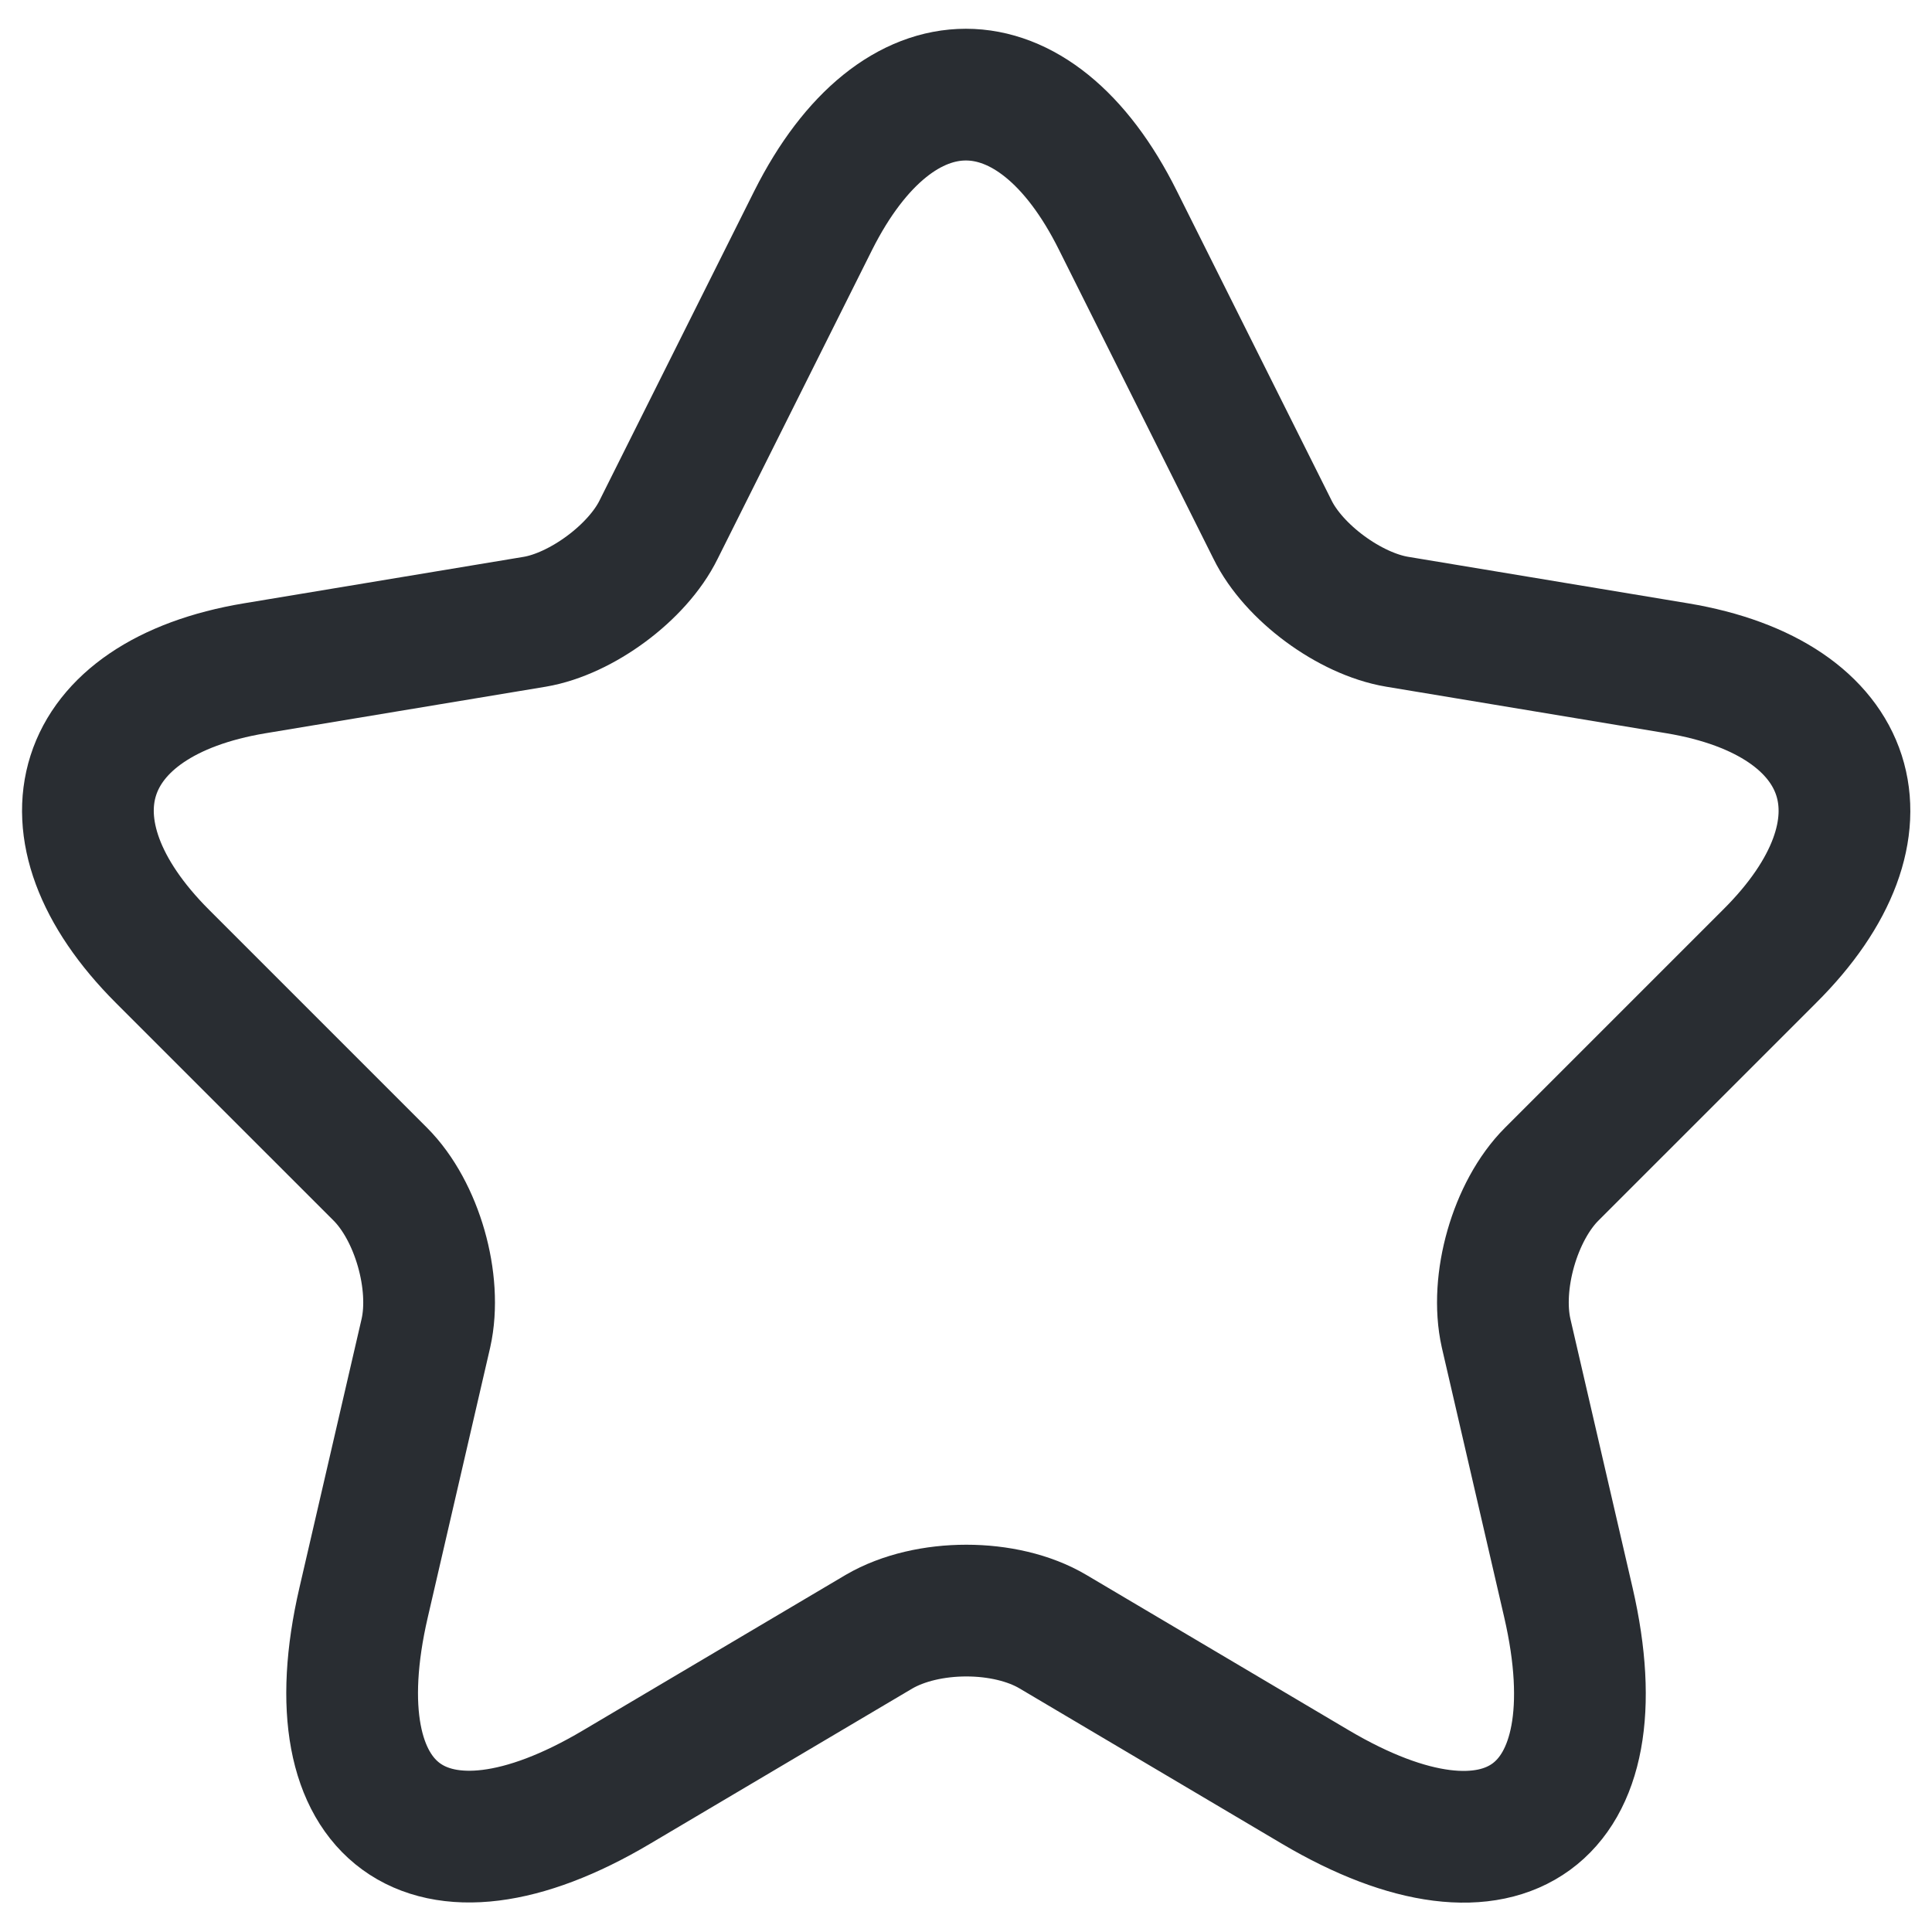
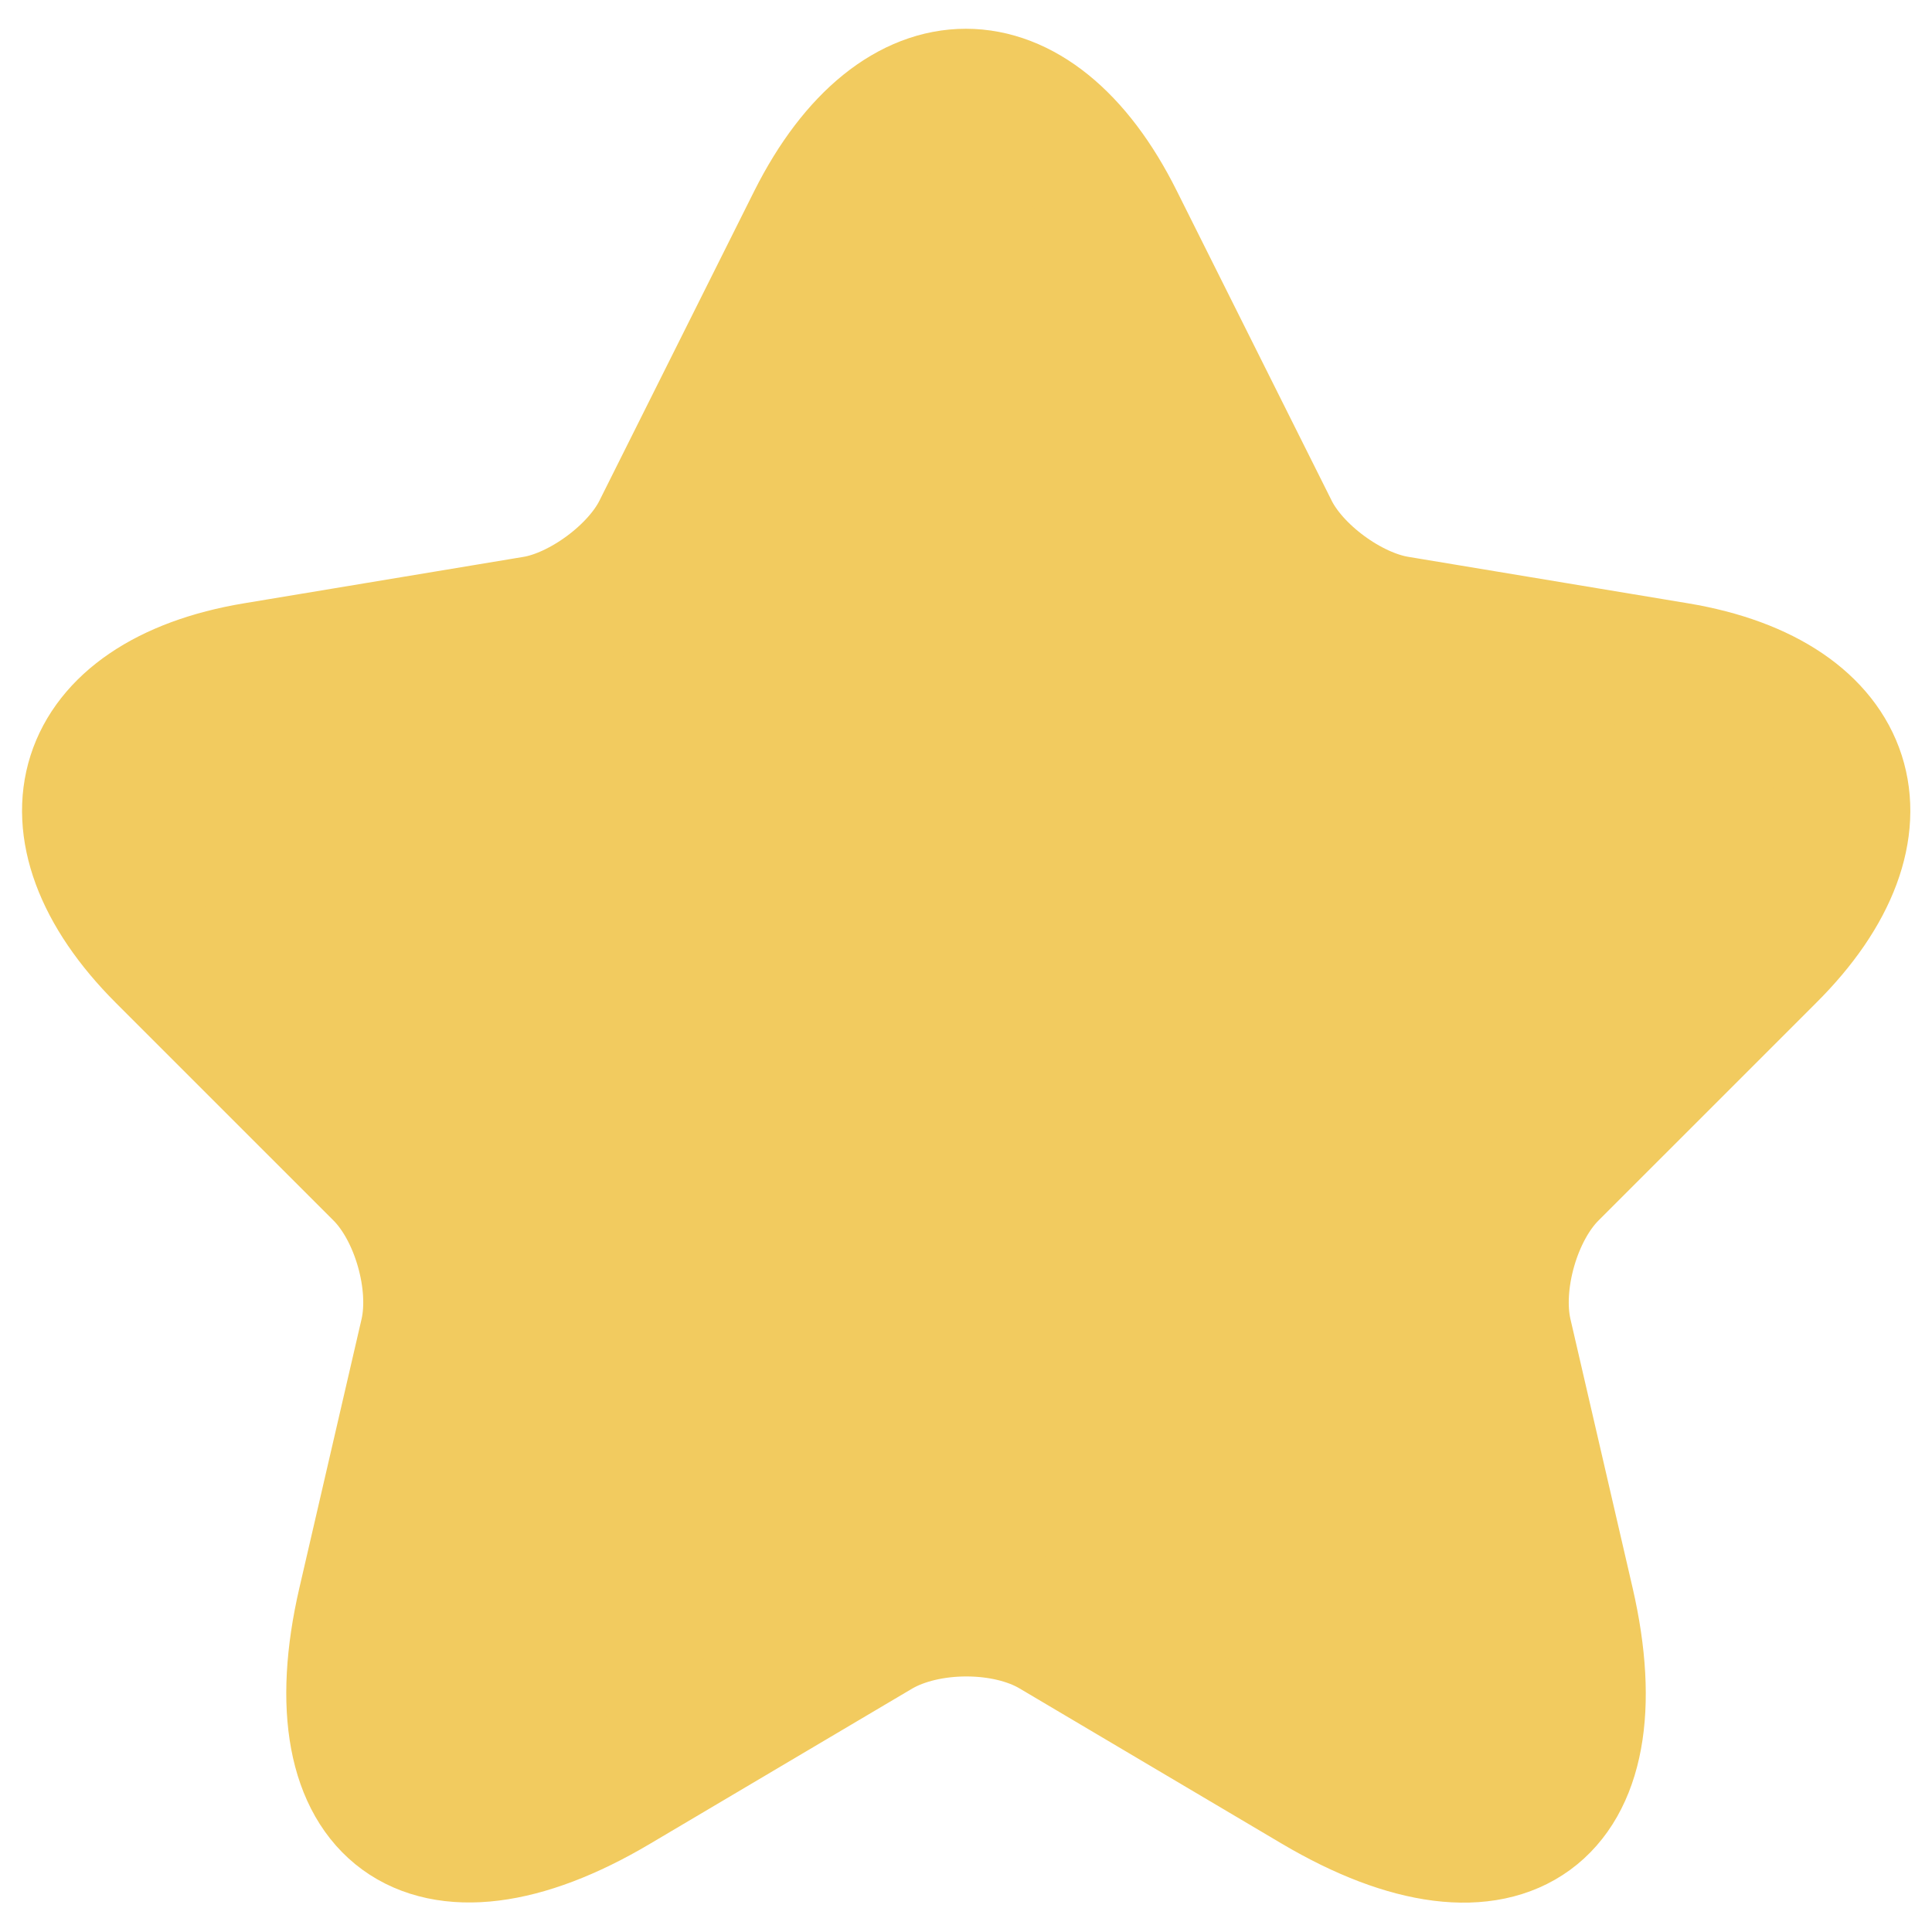
<svg xmlns="http://www.w3.org/2000/svg" width="22px" height="22px" viewBox="0 0 22 22" version="1.1">
-   <g id="Linear" stroke="none" stroke-width="1" fill="none" fill-rule="evenodd">
+   <g id="Linear" stroke="none" stroke-width="1" fill="#f2cb5f" fill-rule="evenodd">
    <g id="Support,-Like,-Question" transform="translate(-109, -189)">
      <g id="star" transform="translate(108, 188)">
-         <path d="M15.49,7.03 C15.73,7.52 16.37,7.99 16.91,8.08 L20.1,8.61 C22.14,8.95 22.62,10.43 21.15,11.89 L18.67,14.37 C18.25,14.79 18.02,15.6 18.15,16.18 L18.86,19.25 C19.42,21.68 18.13,22.62 15.98,21.35 L12.99,19.58 C12.45,19.26 11.56,19.26 11.01,19.58 L8.02,21.35 C5.88,22.62 4.58,21.67 5.14,19.25 L5.85,16.18 C5.98,15.6 5.75,14.79 5.33,14.37 L2.85,11.89 C1.39,10.43 1.86,8.95 3.9,8.61 L7.09,8.08 C7.62,7.99 8.26,7.52 8.5,7.03 L10.26,3.51 C11.22,1.6 12.78,1.6 13.73,3.51 L15.49,7.03 Z" id="Vector" stroke="#292D32" stroke-width="1.5" stroke-linecap="round" stroke-linejoin="round" stroke-dasharray="0,0" fill-rule="nonzero" />
+         <path d="M15.49,7.03 C15.73,7.52 16.37,7.99 16.91,8.08 L20.1,8.61 C22.14,8.95 22.62,10.43 21.15,11.89 L18.67,14.37 C18.25,14.79 18.02,15.6 18.15,16.18 L18.86,19.25 C19.42,21.68 18.13,22.62 15.98,21.35 L12.99,19.58 C12.45,19.26 11.56,19.26 11.01,19.58 L8.02,21.35 C5.88,22.62 4.58,21.67 5.14,19.25 L5.85,16.18 C5.98,15.6 5.75,14.79 5.33,14.37 L2.85,11.89 C1.39,10.43 1.86,8.95 3.9,8.61 L7.09,8.08 C7.62,7.99 8.26,7.52 8.5,7.03 L10.26,3.51 C11.22,1.6 12.78,1.6 13.73,3.51 L15.49,7.03 Z" id="Vector" stroke="#f2cb5f" stroke-width="1.5" stroke-linecap="round" stroke-linejoin="round" stroke-dasharray="0,0" fill-rule="nonzero" />
        <path d="M24,0 L24,24 L0,24 L0,0 L24,0 Z" id="Vector" opacity="0" />
      </g>
    </g>
  </g>
</svg>
